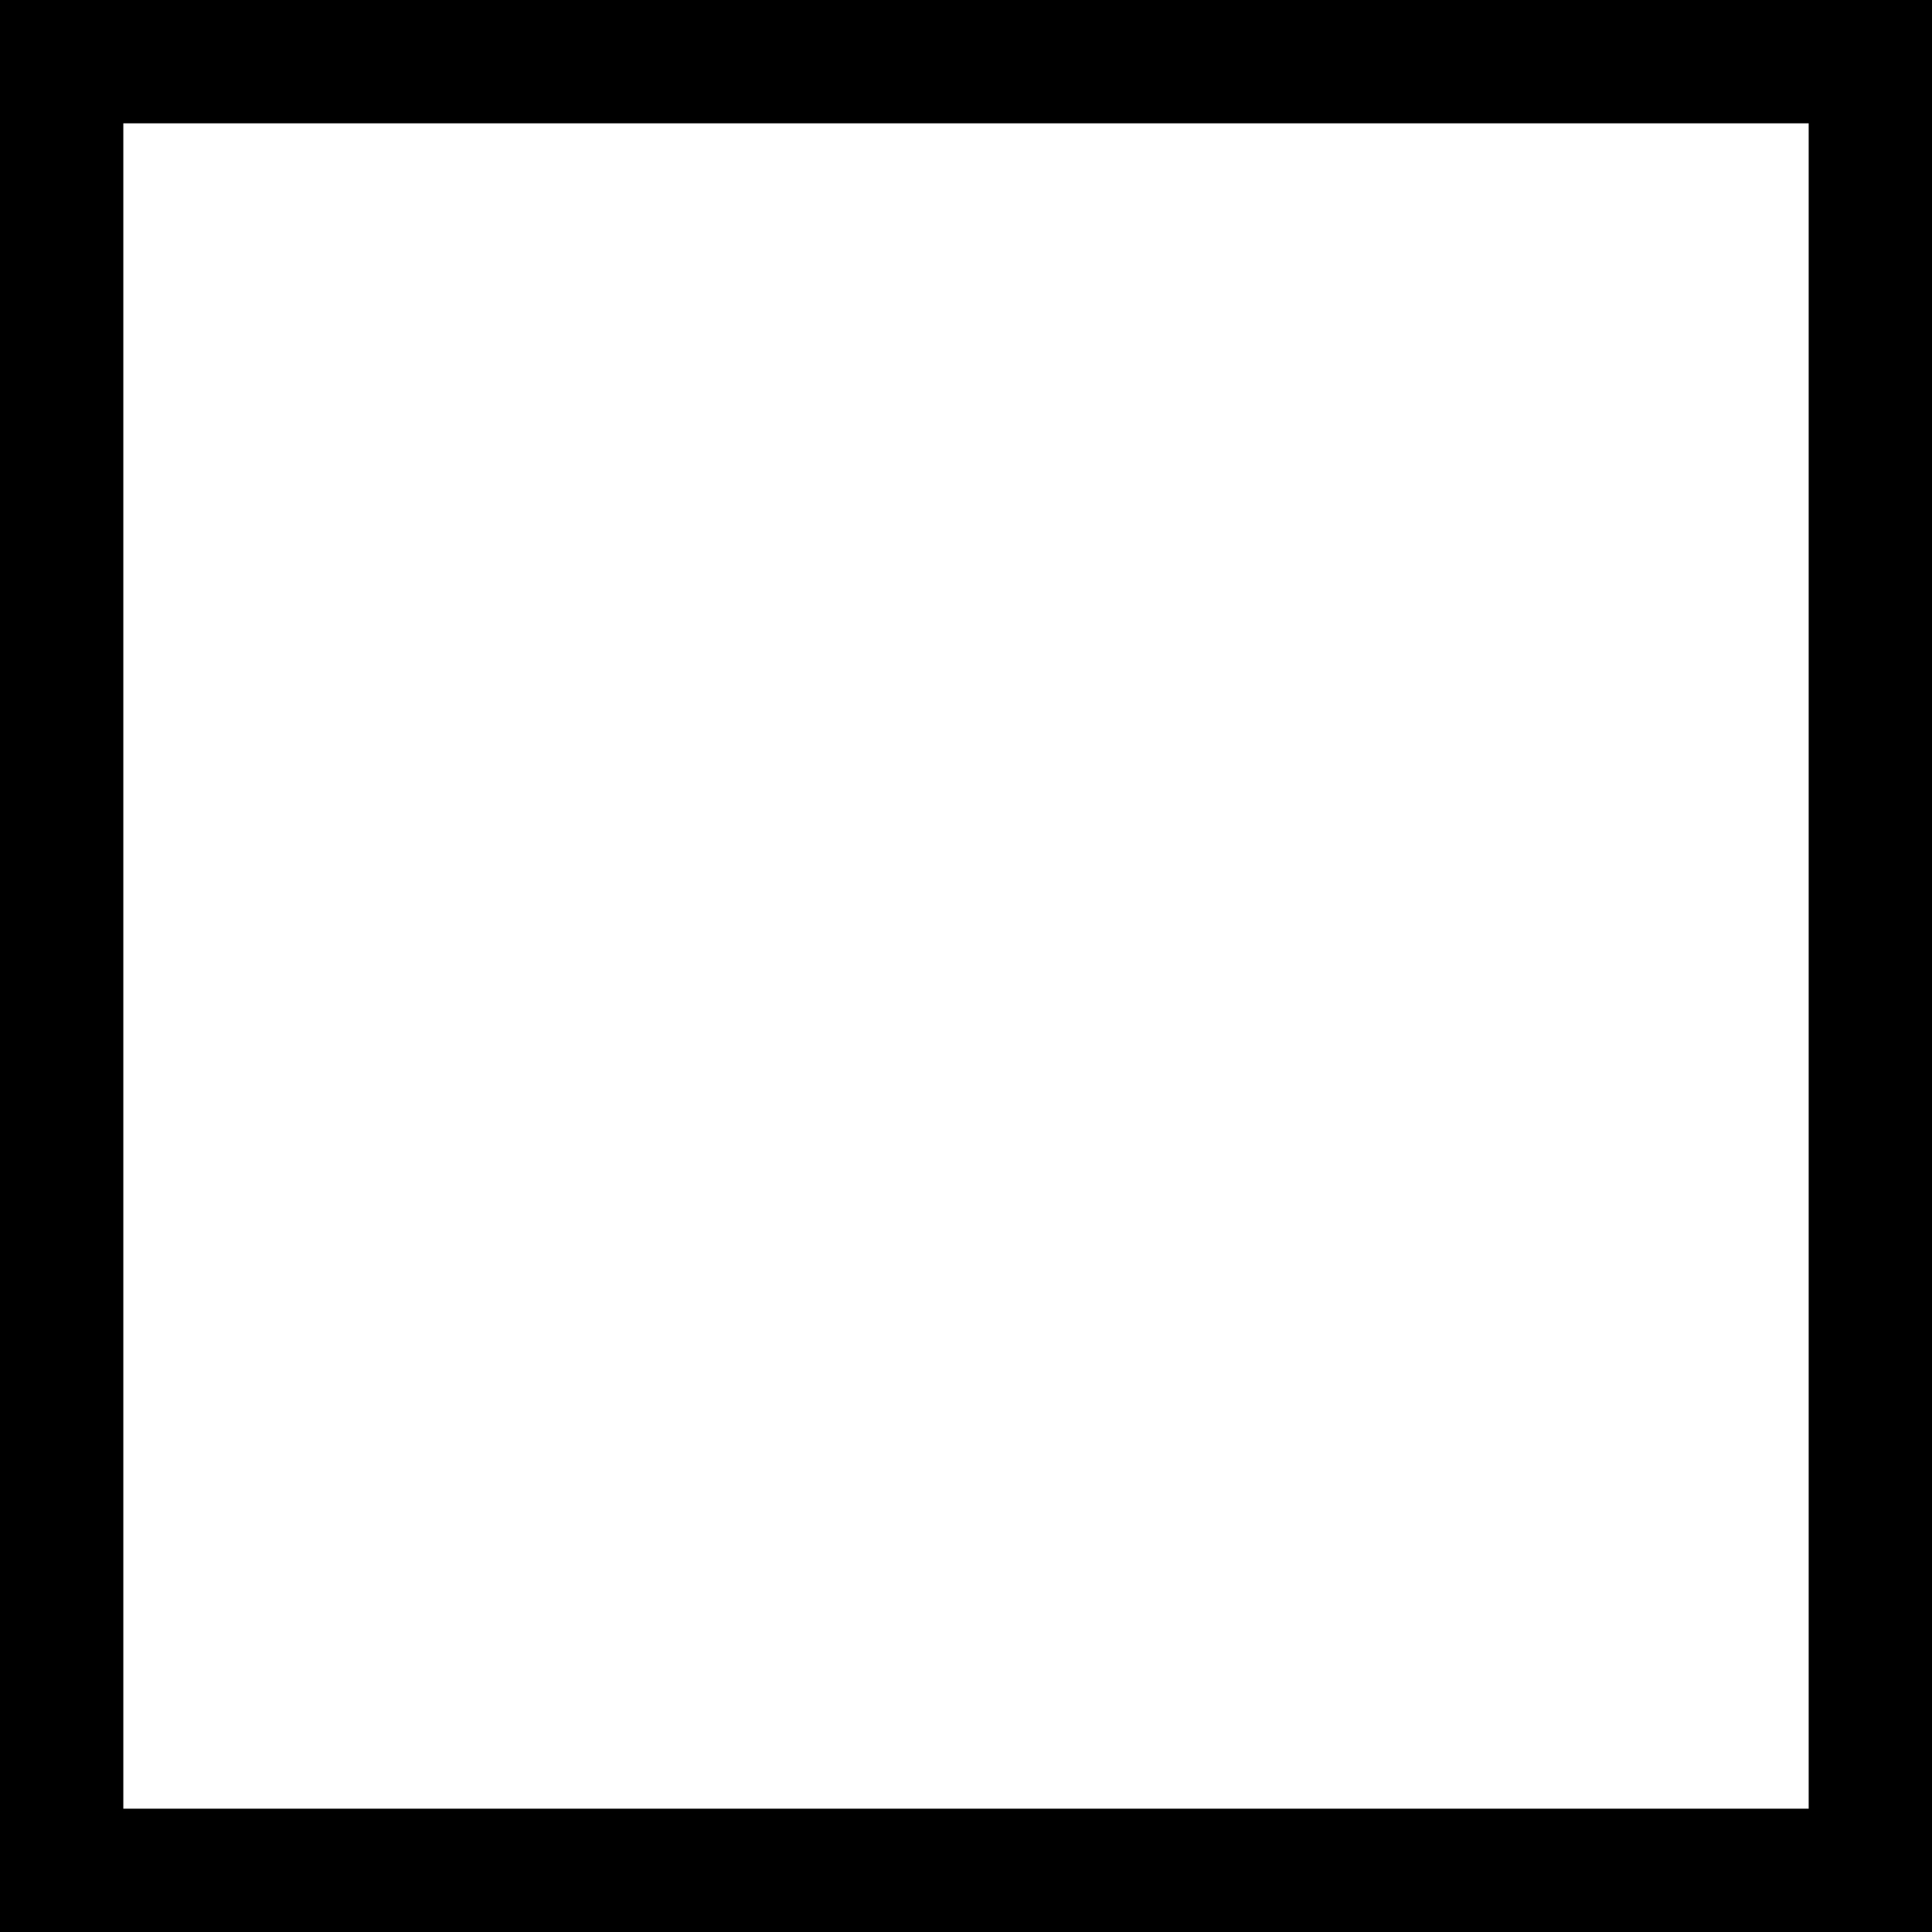
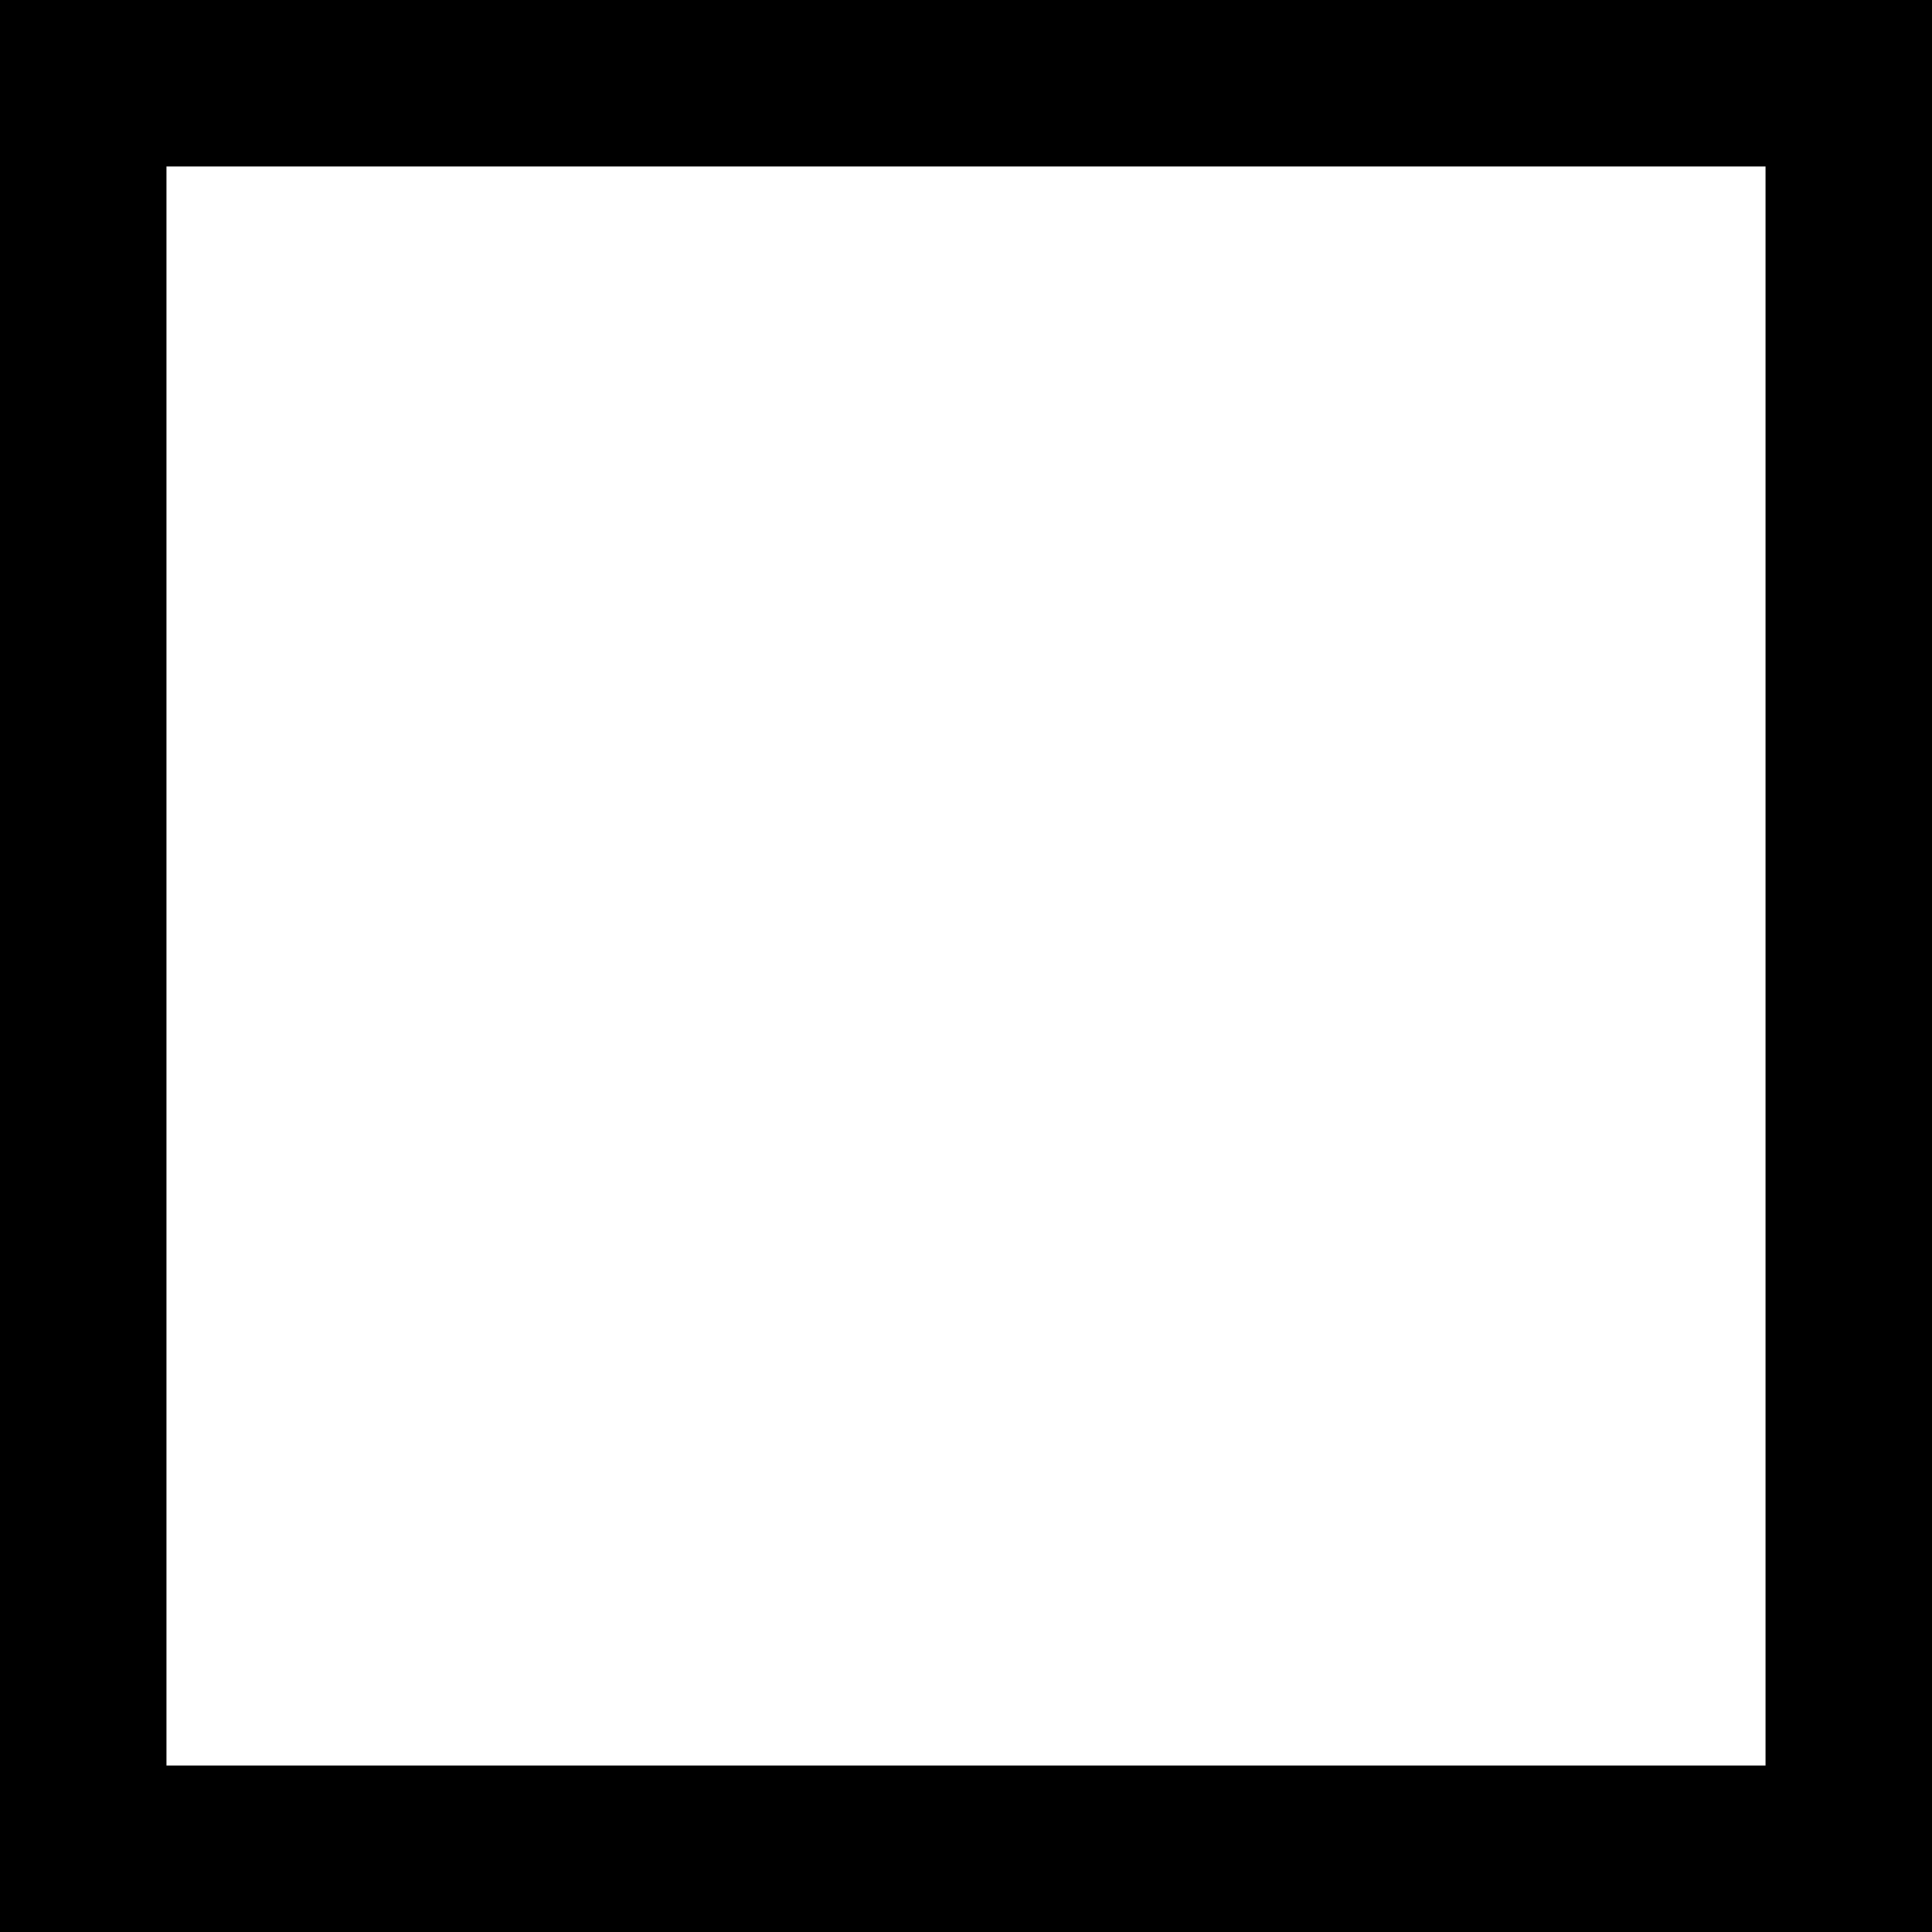
- <svg xmlns="http://www.w3.org/2000/svg" version="1.1" id="Layer_1" width="125.333" height="125.333" viewBox="0 0 125.333 125.333" overflow="visible" enable-background="new 0 0 125.333 125.333" xml:space="preserve">
-   <rect x="4" y="4" fill="#FFFFFF" stroke="#000000" stroke-width="8" width="117.333" height="117.333" />
+ <svg xmlns="http://www.w3.org/2000/svg" version="1.1" id="Layer_1" width="46.424" height="46.424" viewBox="0 0 46.424 46.424" overflow="visible" enable-background="new 0 0 46.424 46.424" xml:space="preserve">
+   <rect x="2" y="2" fill="#FFFFFF" stroke="#000000" stroke-width="4" width="42.424" height="42.424" />
</svg>
